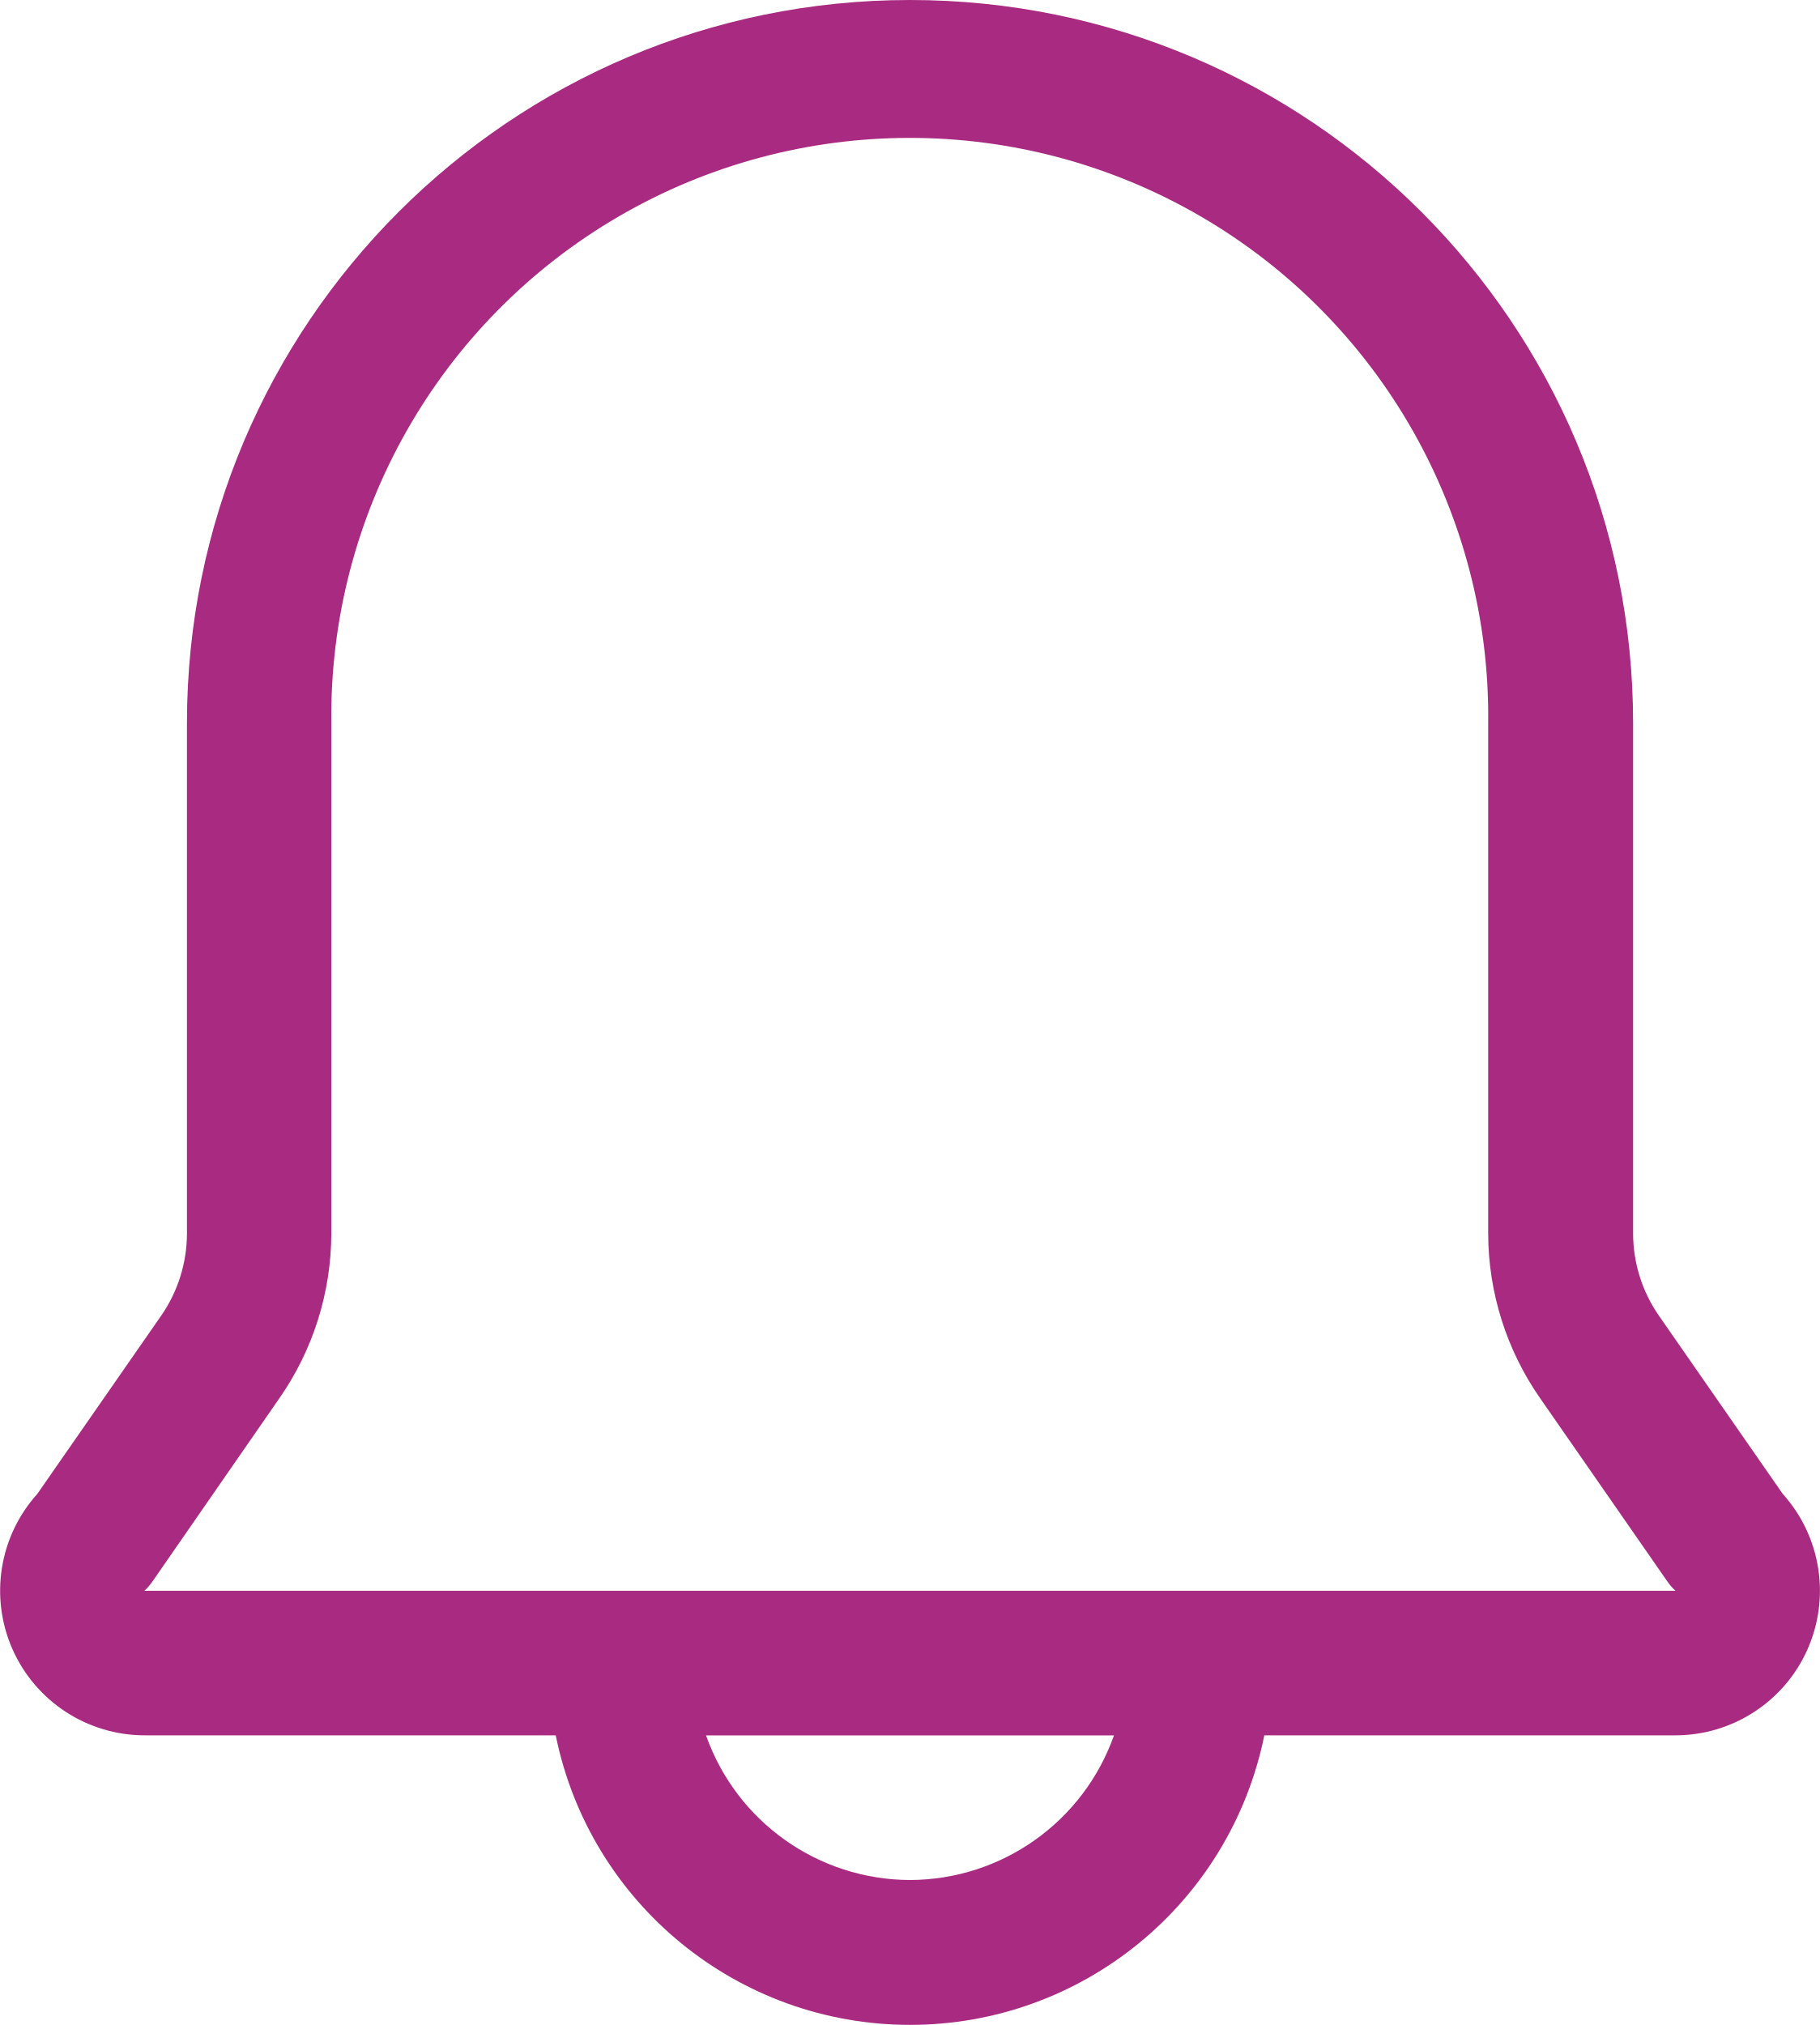
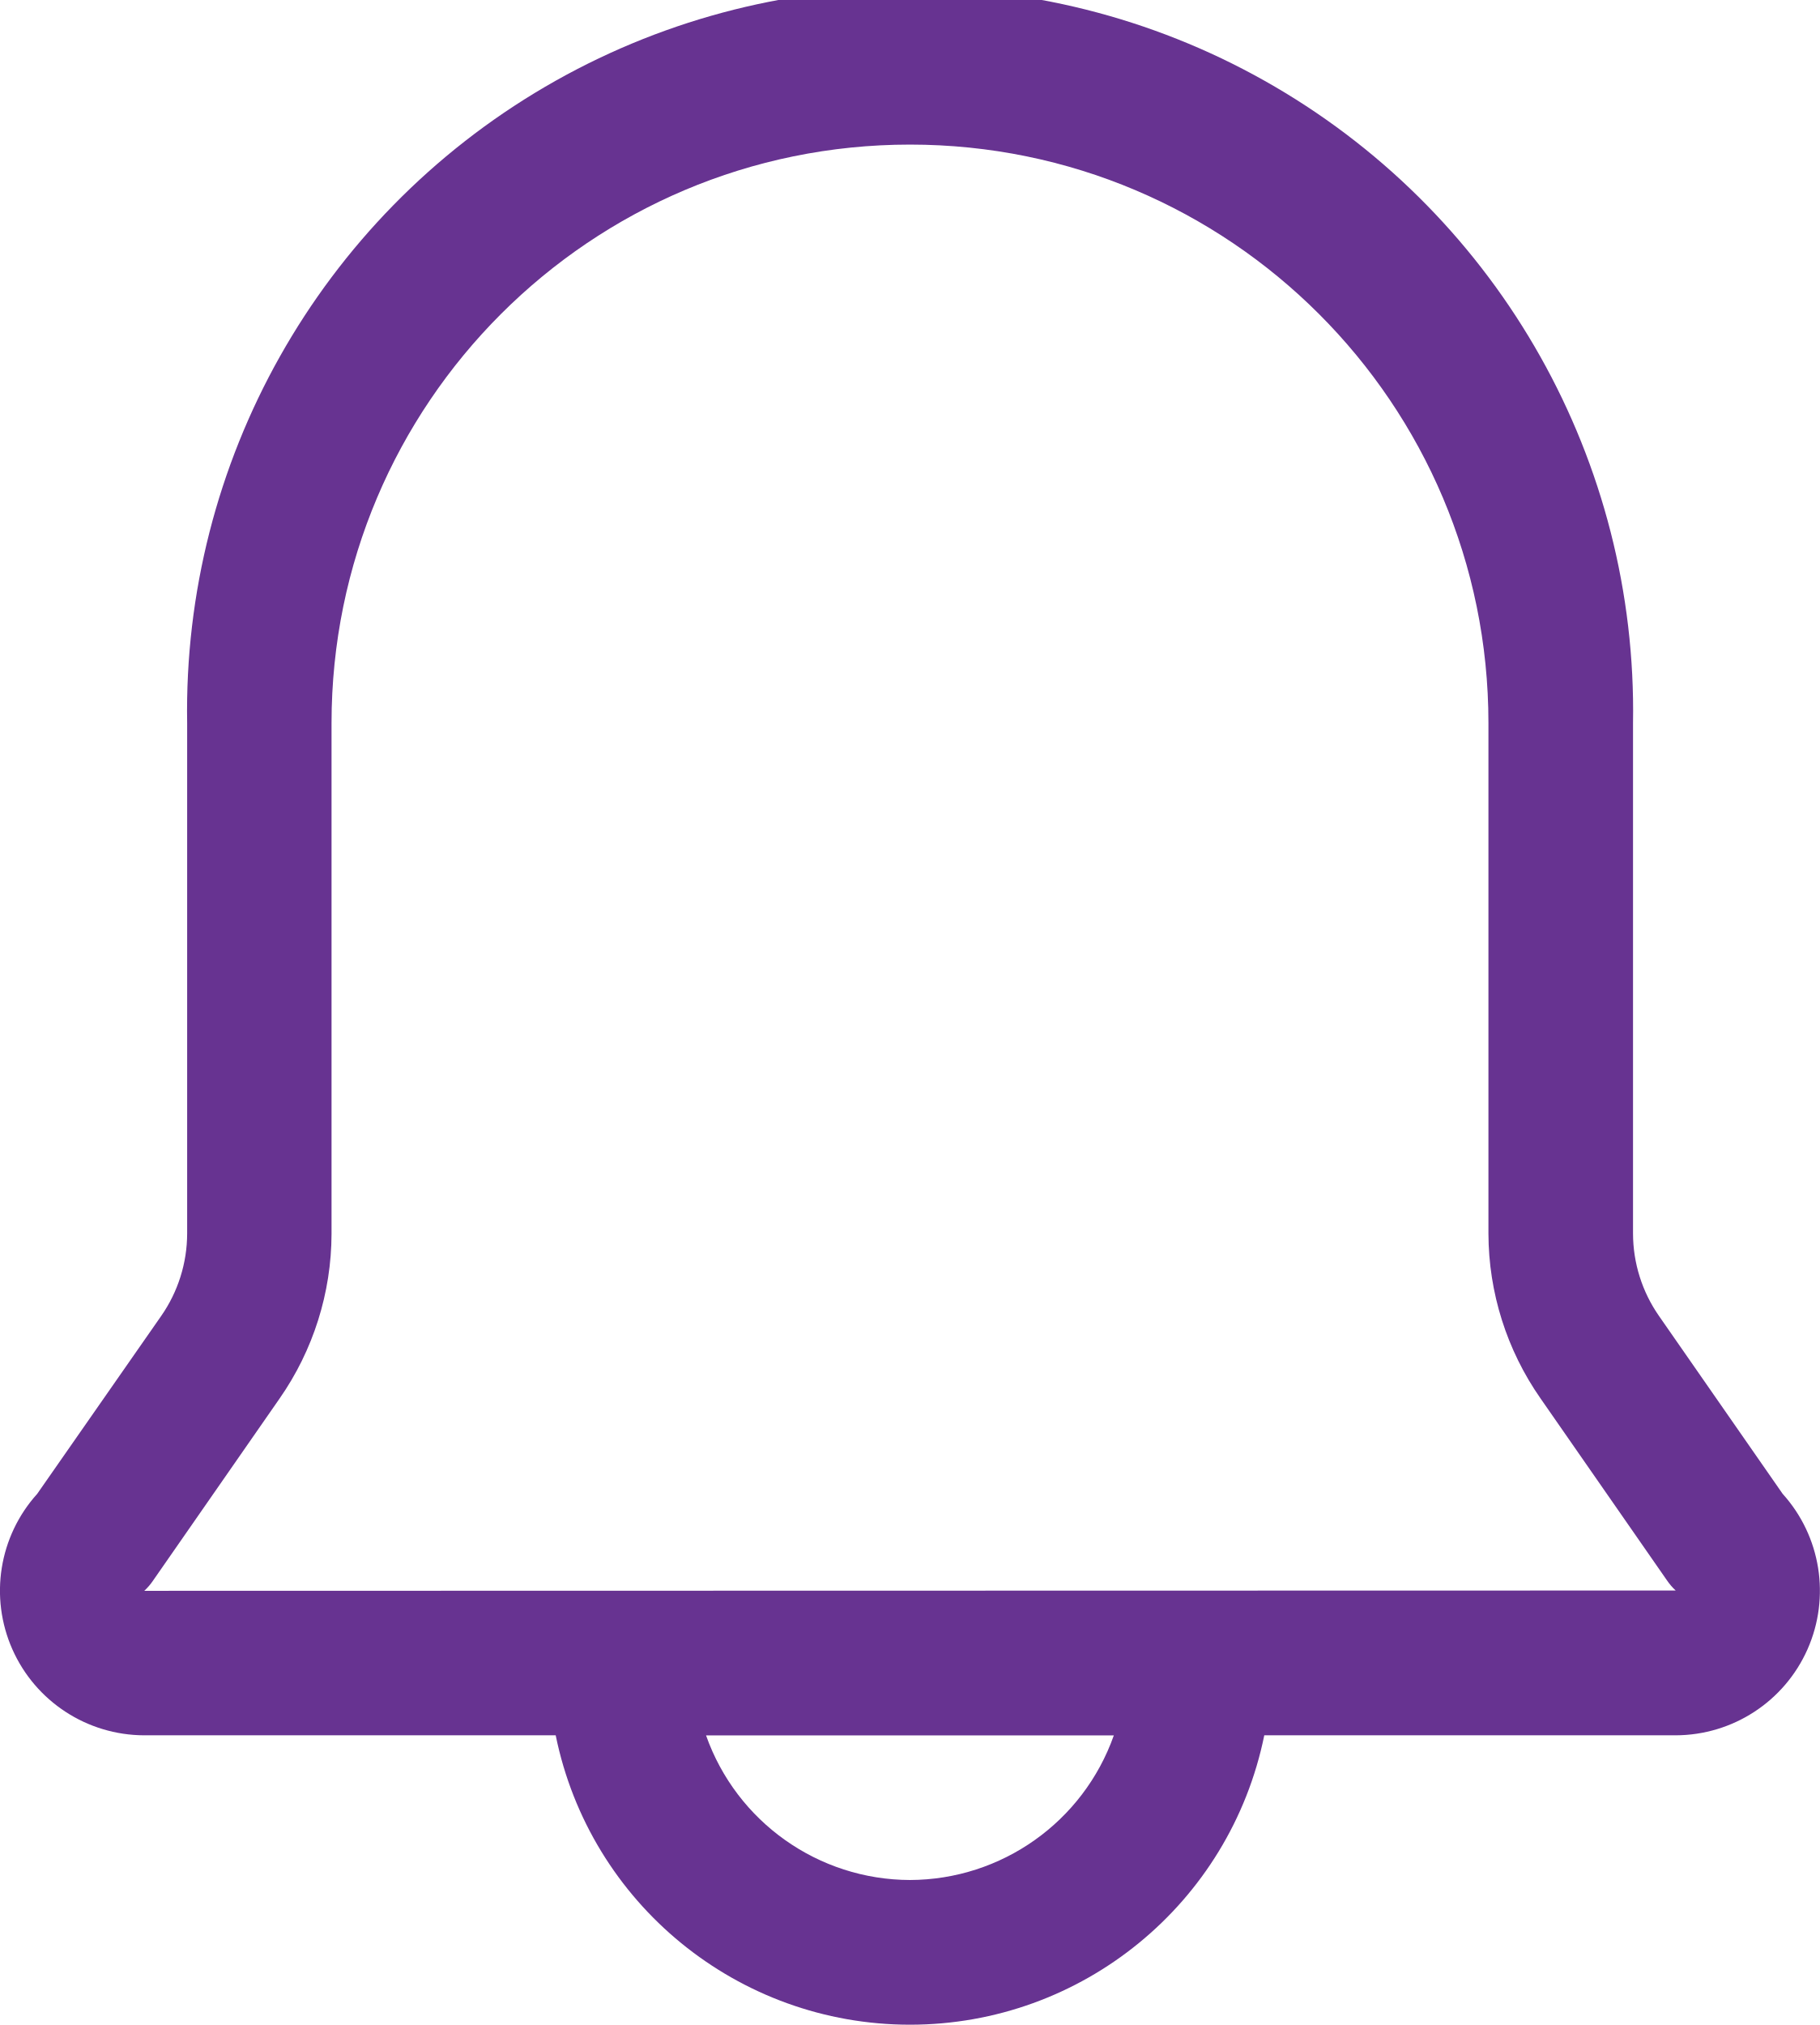
- <svg xmlns="http://www.w3.org/2000/svg" width="23.373" height="26.005" viewBox="0 0 23.373 26.005">
-   <g id="_28" data-name="28" transform="translate(-3.414 -2)">
-     <path id="Path_26101" data-name="Path 26101" d="M26.309,21.185,24.721,18.9a1.857,1.857,0,0,1-.334-1.059V11.286a9.286,9.286,0,1,0-18.572,0v6.556A1.857,1.857,0,0,1,5.481,18.9L3.893,21.185a1.857,1.857,0,0,0,1.374,3.1h5.284a4.643,4.643,0,0,0,9.1,0h5.284a1.857,1.857,0,0,0,1.374-3.1ZM15.1,26.143a2.786,2.786,0,0,1-2.619-1.857H17.72A2.786,2.786,0,0,1,15.1,26.143ZM5.268,22.429a.752.752,0,0,0,.111-.13L7,19.959a3.714,3.714,0,0,0,.669-2.117V11.286a7.429,7.429,0,1,1,14.857,0v6.556a3.714,3.714,0,0,0,.669,2.117l1.625,2.34a.752.752,0,0,0,.111.13Z" transform="translate(0)" fill="#a92a81" />
+ <svg xmlns="http://www.w3.org/2000/svg" width="18" height="20.027" viewBox="0 0 18 20.027">
+   <g id="_28" data-name="28" transform="translate(-3.415 -2)">
+     <path id="Path_26101" data-name="Path 26101" d="M21.046,16.774l-1.223-1.759a1.43,1.43,0,0,1-.257-.815V9.151a7.151,7.151,0,1,0-14.3,0V14.2a1.43,1.43,0,0,1-.257.815L3.783,16.774a1.43,1.43,0,0,0,1.058,2.388H8.911a3.576,3.576,0,0,0,7.008,0h4.069a1.43,1.43,0,0,0,1.058-2.388Zm-8.631,3.819a2.145,2.145,0,0,1-2.017-1.43h4.033a2.145,2.145,0,0,1-2.017,1.43Zm-7.573-2.86a.579.579,0,0,0,.086-.1l1.251-1.8a2.86,2.86,0,0,0,.515-1.63V9.151a5.721,5.721,0,1,1,11.442,0V14.2a2.86,2.86,0,0,0,.515,1.63l1.251,1.8a.579.579,0,0,0,.086.1Z" fill="#673391" />
  </g>
</svg>
